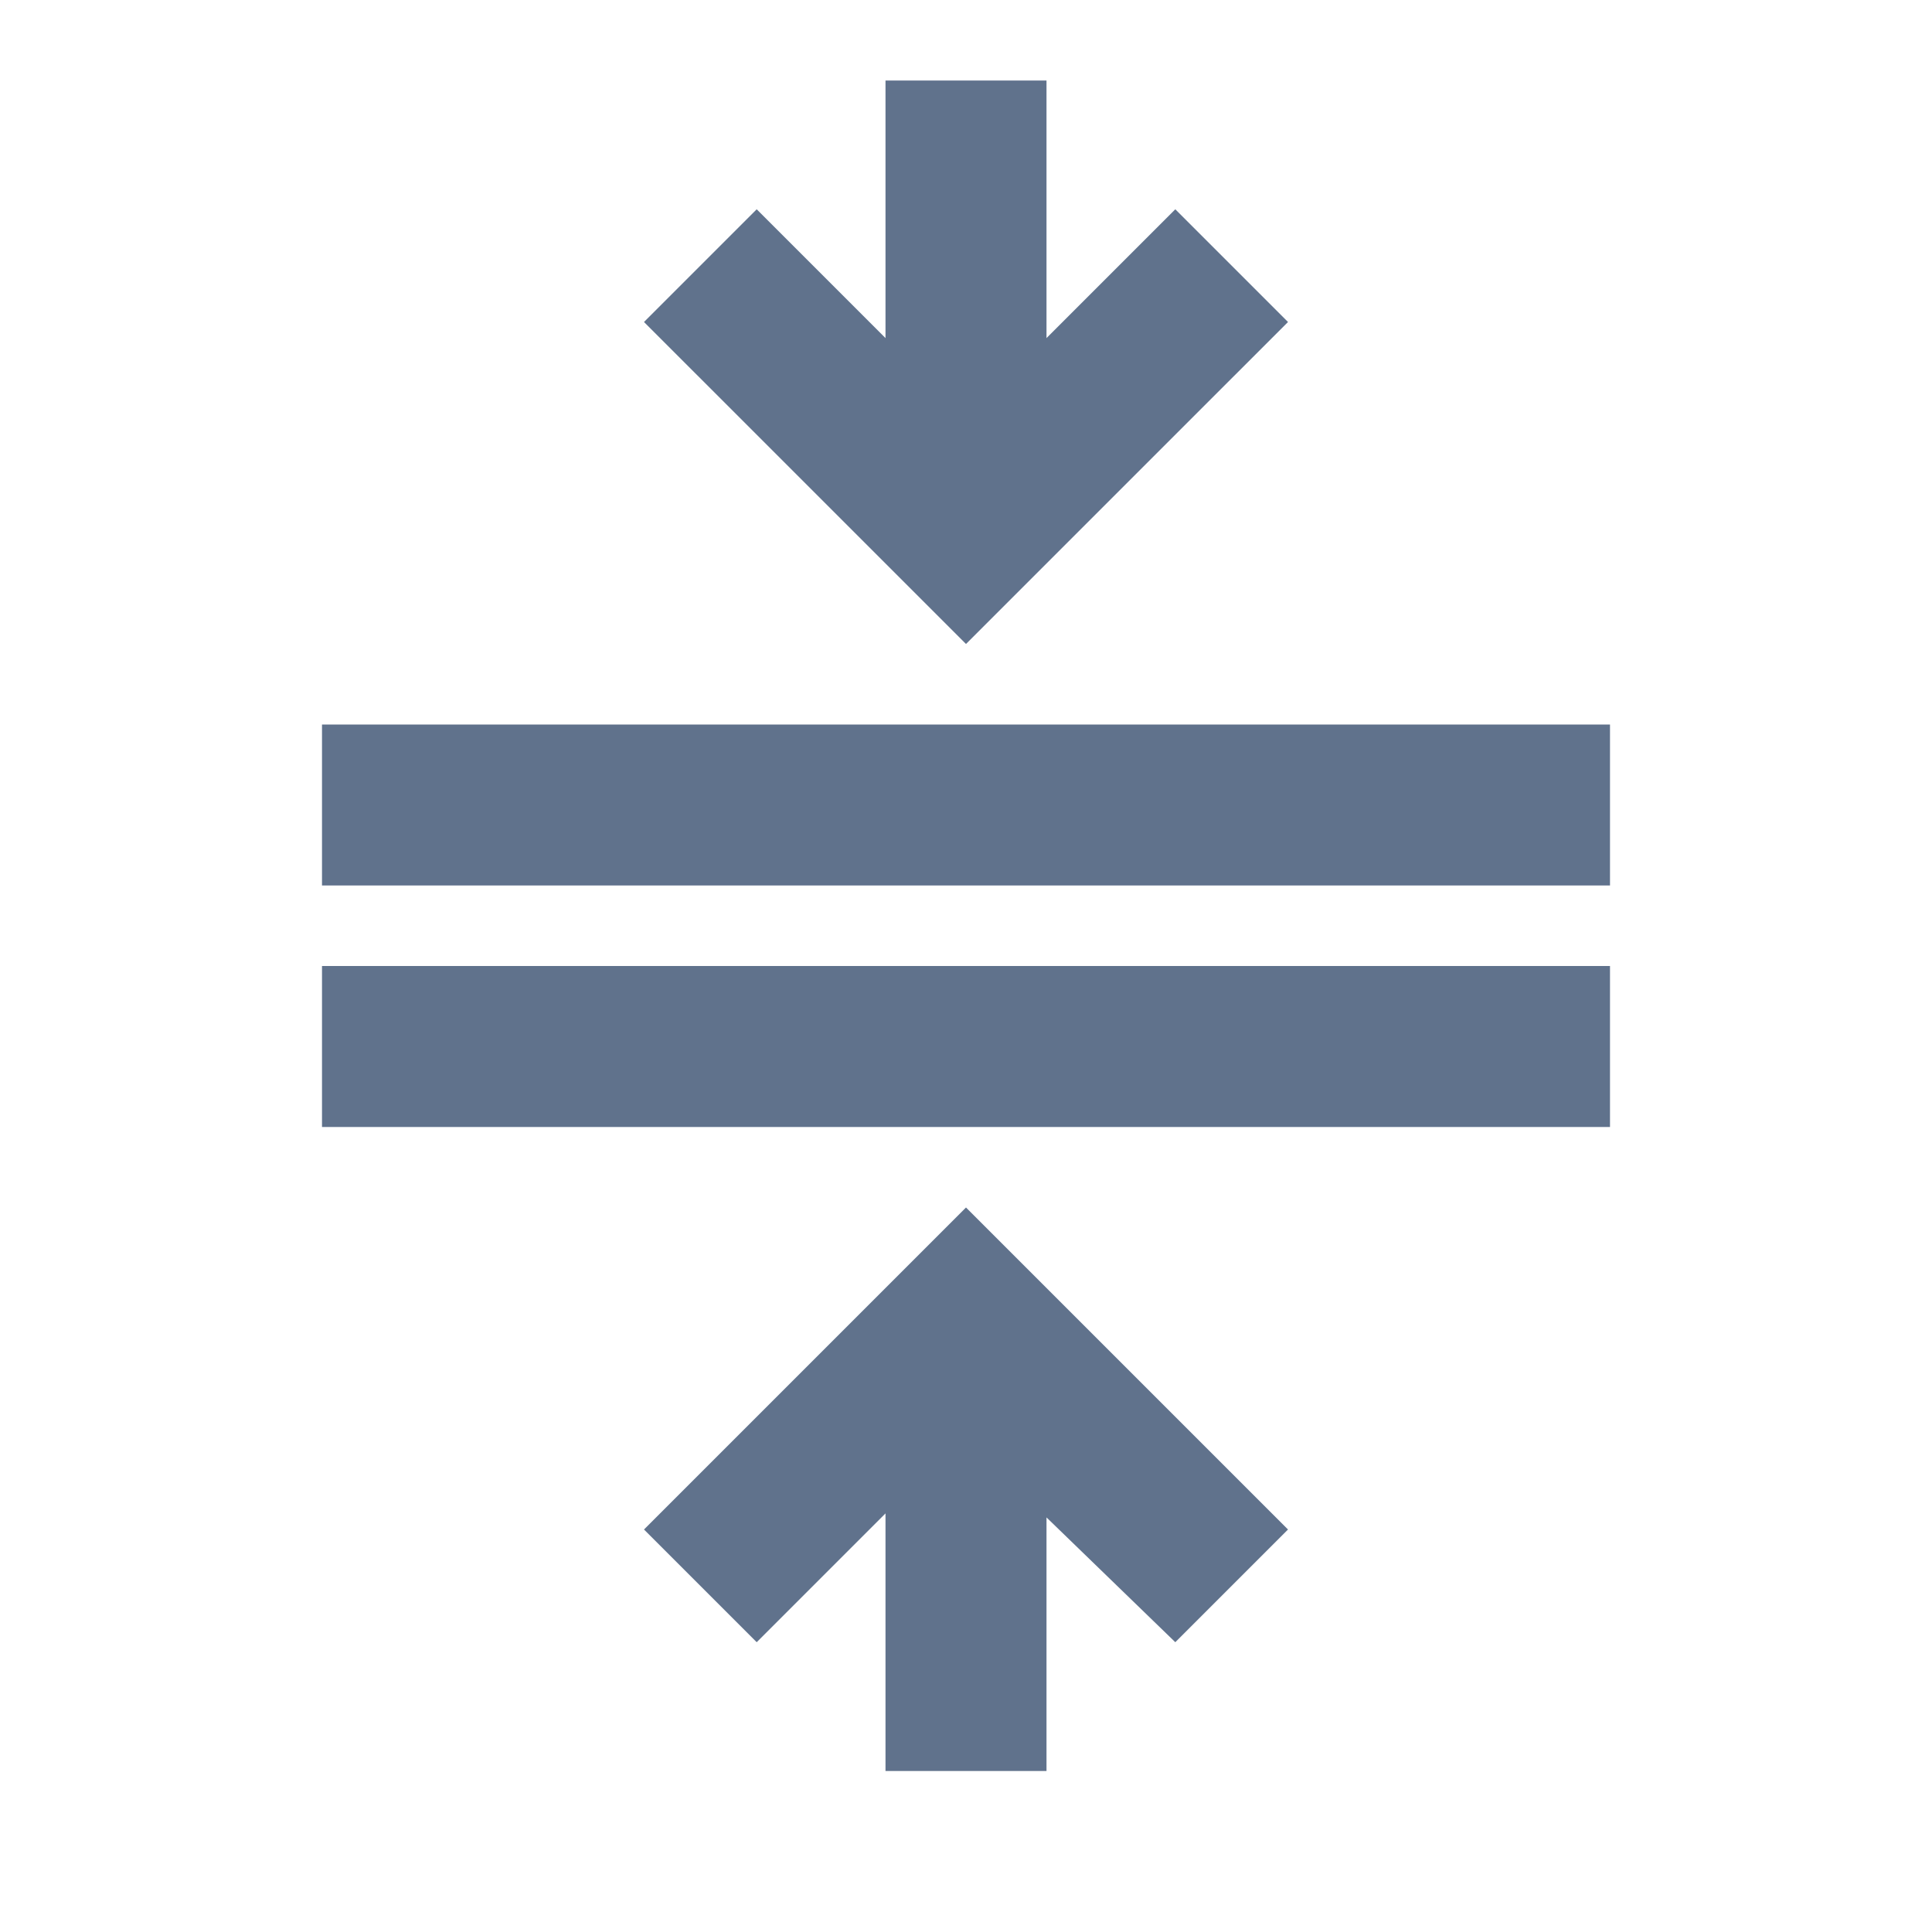
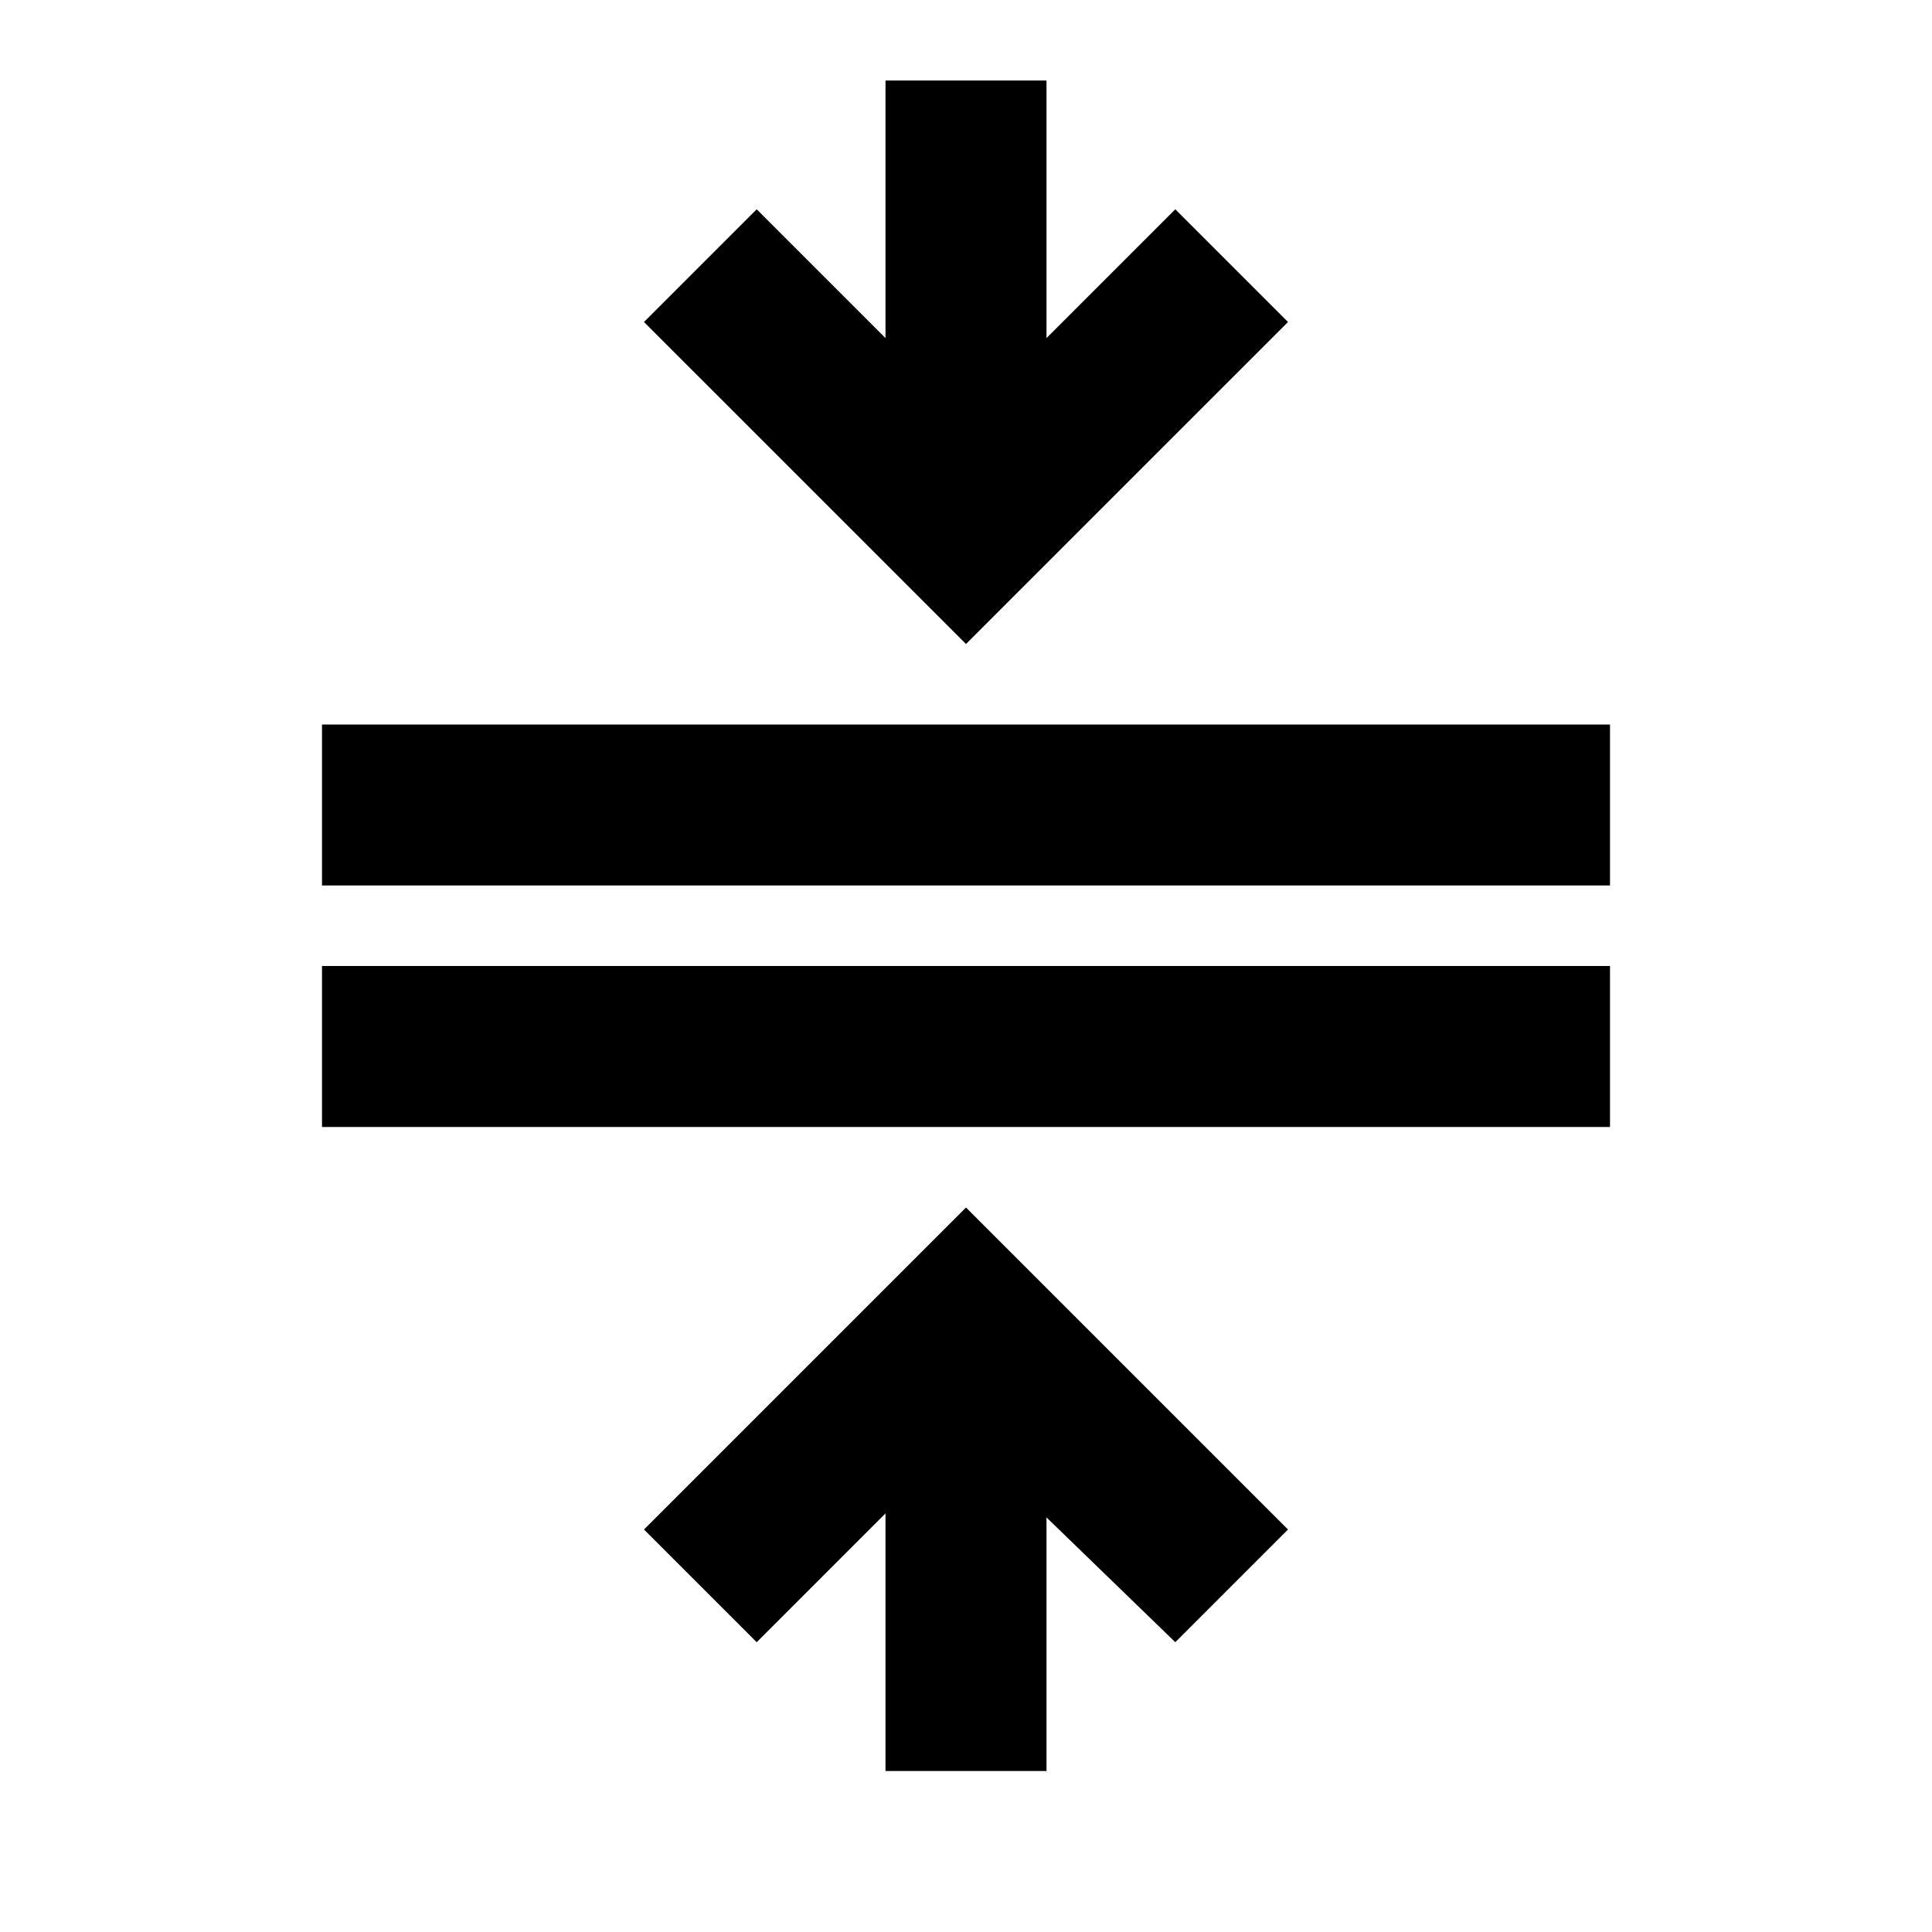
- <svg xmlns="http://www.w3.org/2000/svg" height="24px" viewBox="0 -960 960 960" width="24px" fill="#60728c">
+ <svg xmlns="http://www.w3.org/2000/svg" height="24px" viewBox="0 -960 960 960" width="24px" fill="currentColor">
  <path d="M160-400v-80h640v80H160Zm0-120v-80h640v80H160ZM440-80v-128l-64 64-56-56 160-160 160 160-56 56-64-62v126h-80Zm40-560L320-800l56-56 64 64v-128h80v128l64-64 56 56-160 160Z" />
</svg>
